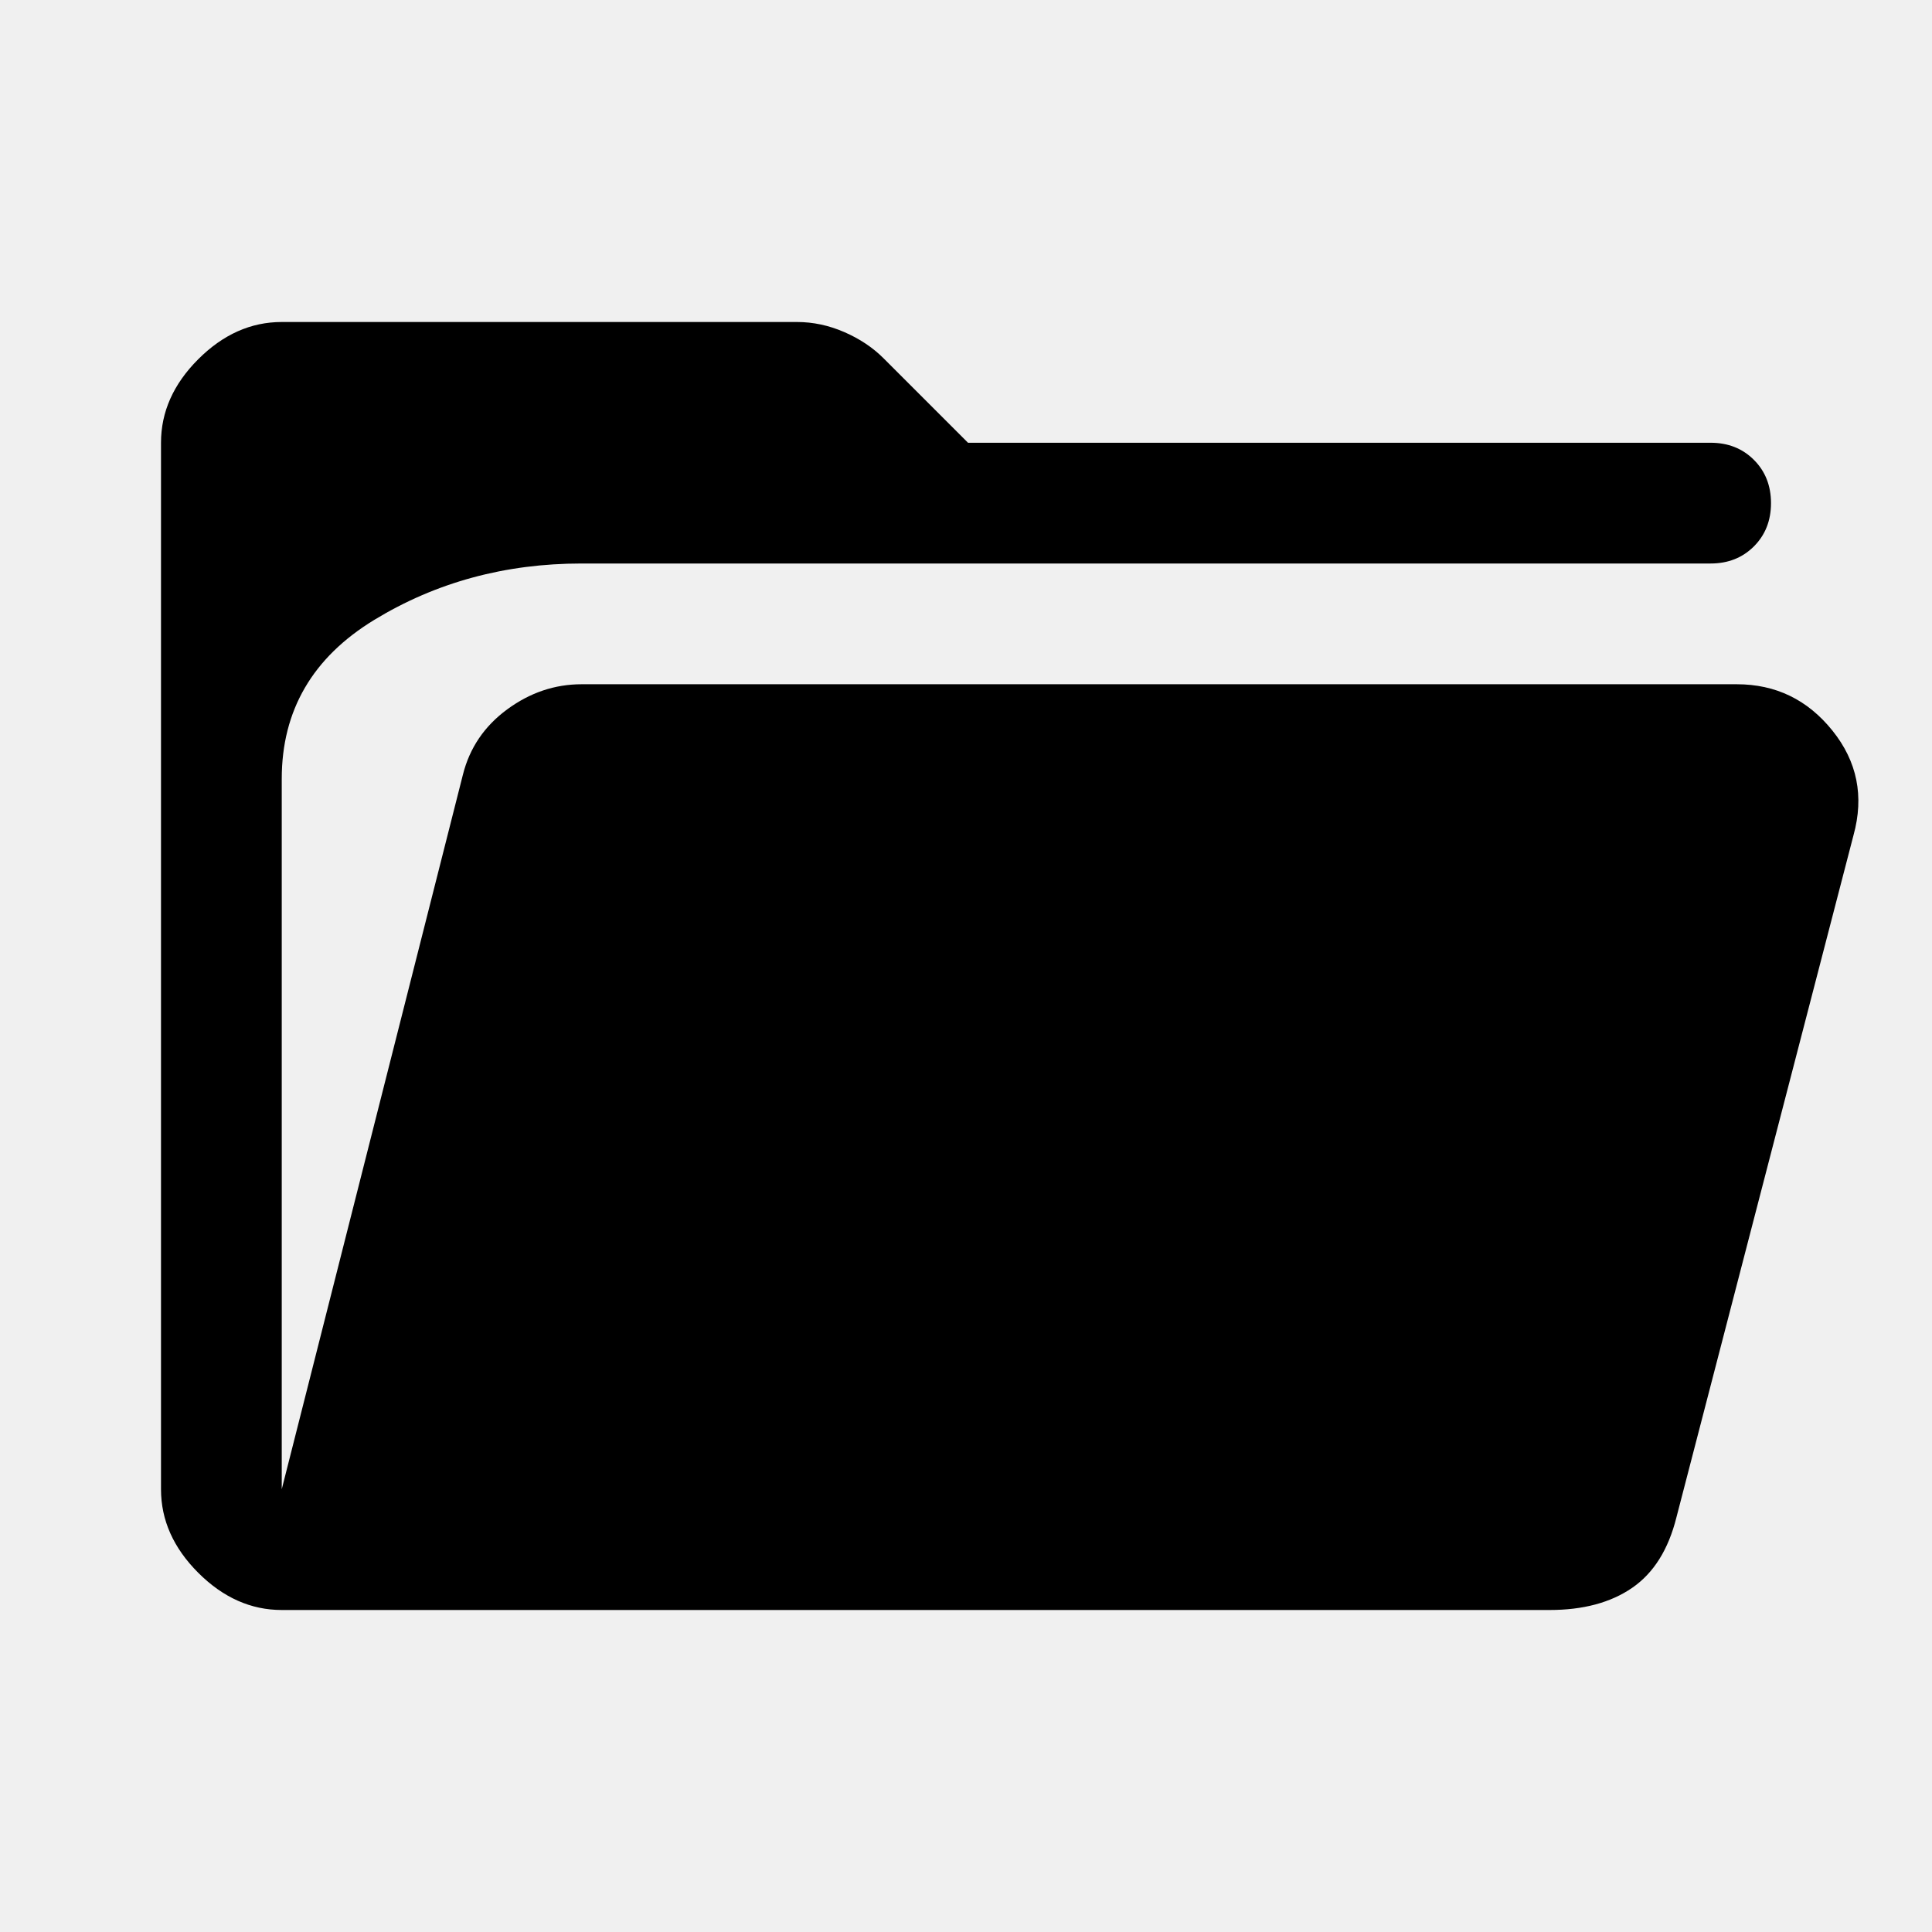
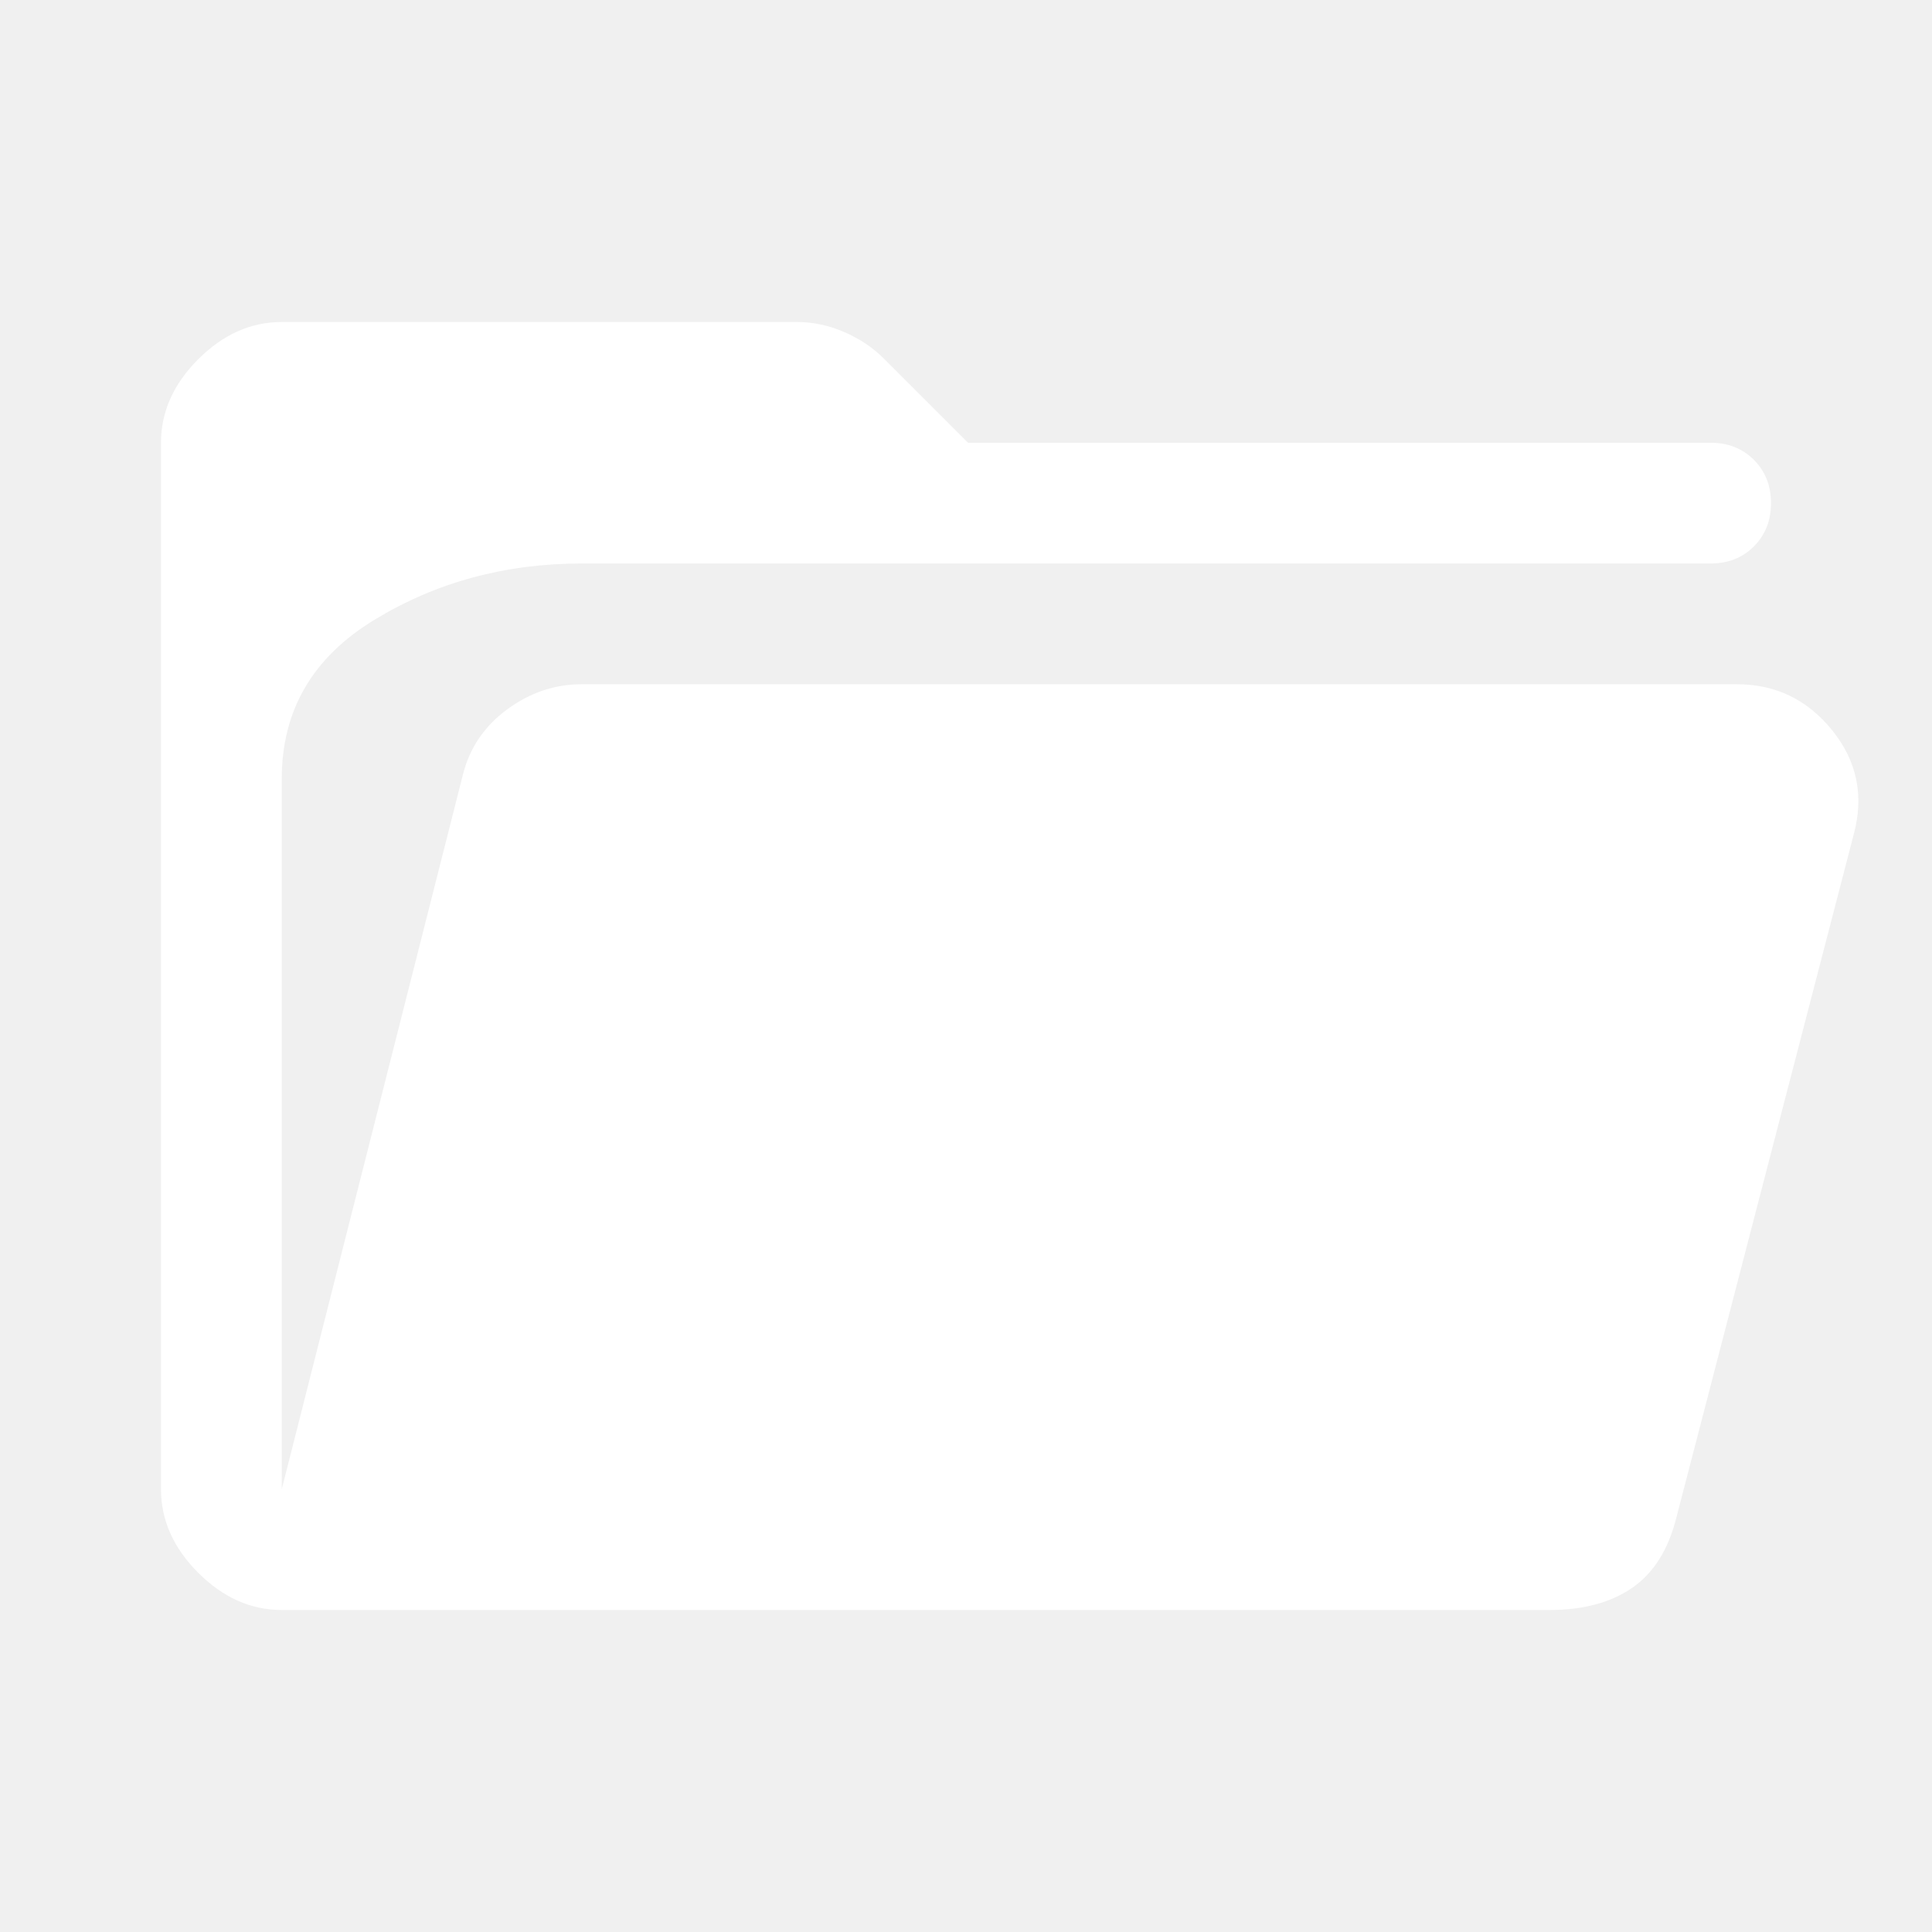
- <svg xmlns="http://www.w3.org/2000/svg" height="48" viewBox="0 -960 960 960" width="48">
+ <svg xmlns="http://www.w3.org/2000/svg" fill="#FFFFFF" height="48" viewBox="0 -960 960 960" width="48">
  <path d="M140-160q-23 0-41.5-18.5T80-220v-520q0-23 18.5-41.5T140-800h256q12 0 23.5 5t19.5 13l42 42h369q13 0 21.5 8.5T880-710q0 13-8.5 21.5T850-680H289q-57 0-103 28t-46 79v353l90-355q5-20 22-32.5t37-12.5h574q29 0 47.5 23t10.5 52l-88 339q-6 24-22 35t-41 11H140Z" />
</svg>
